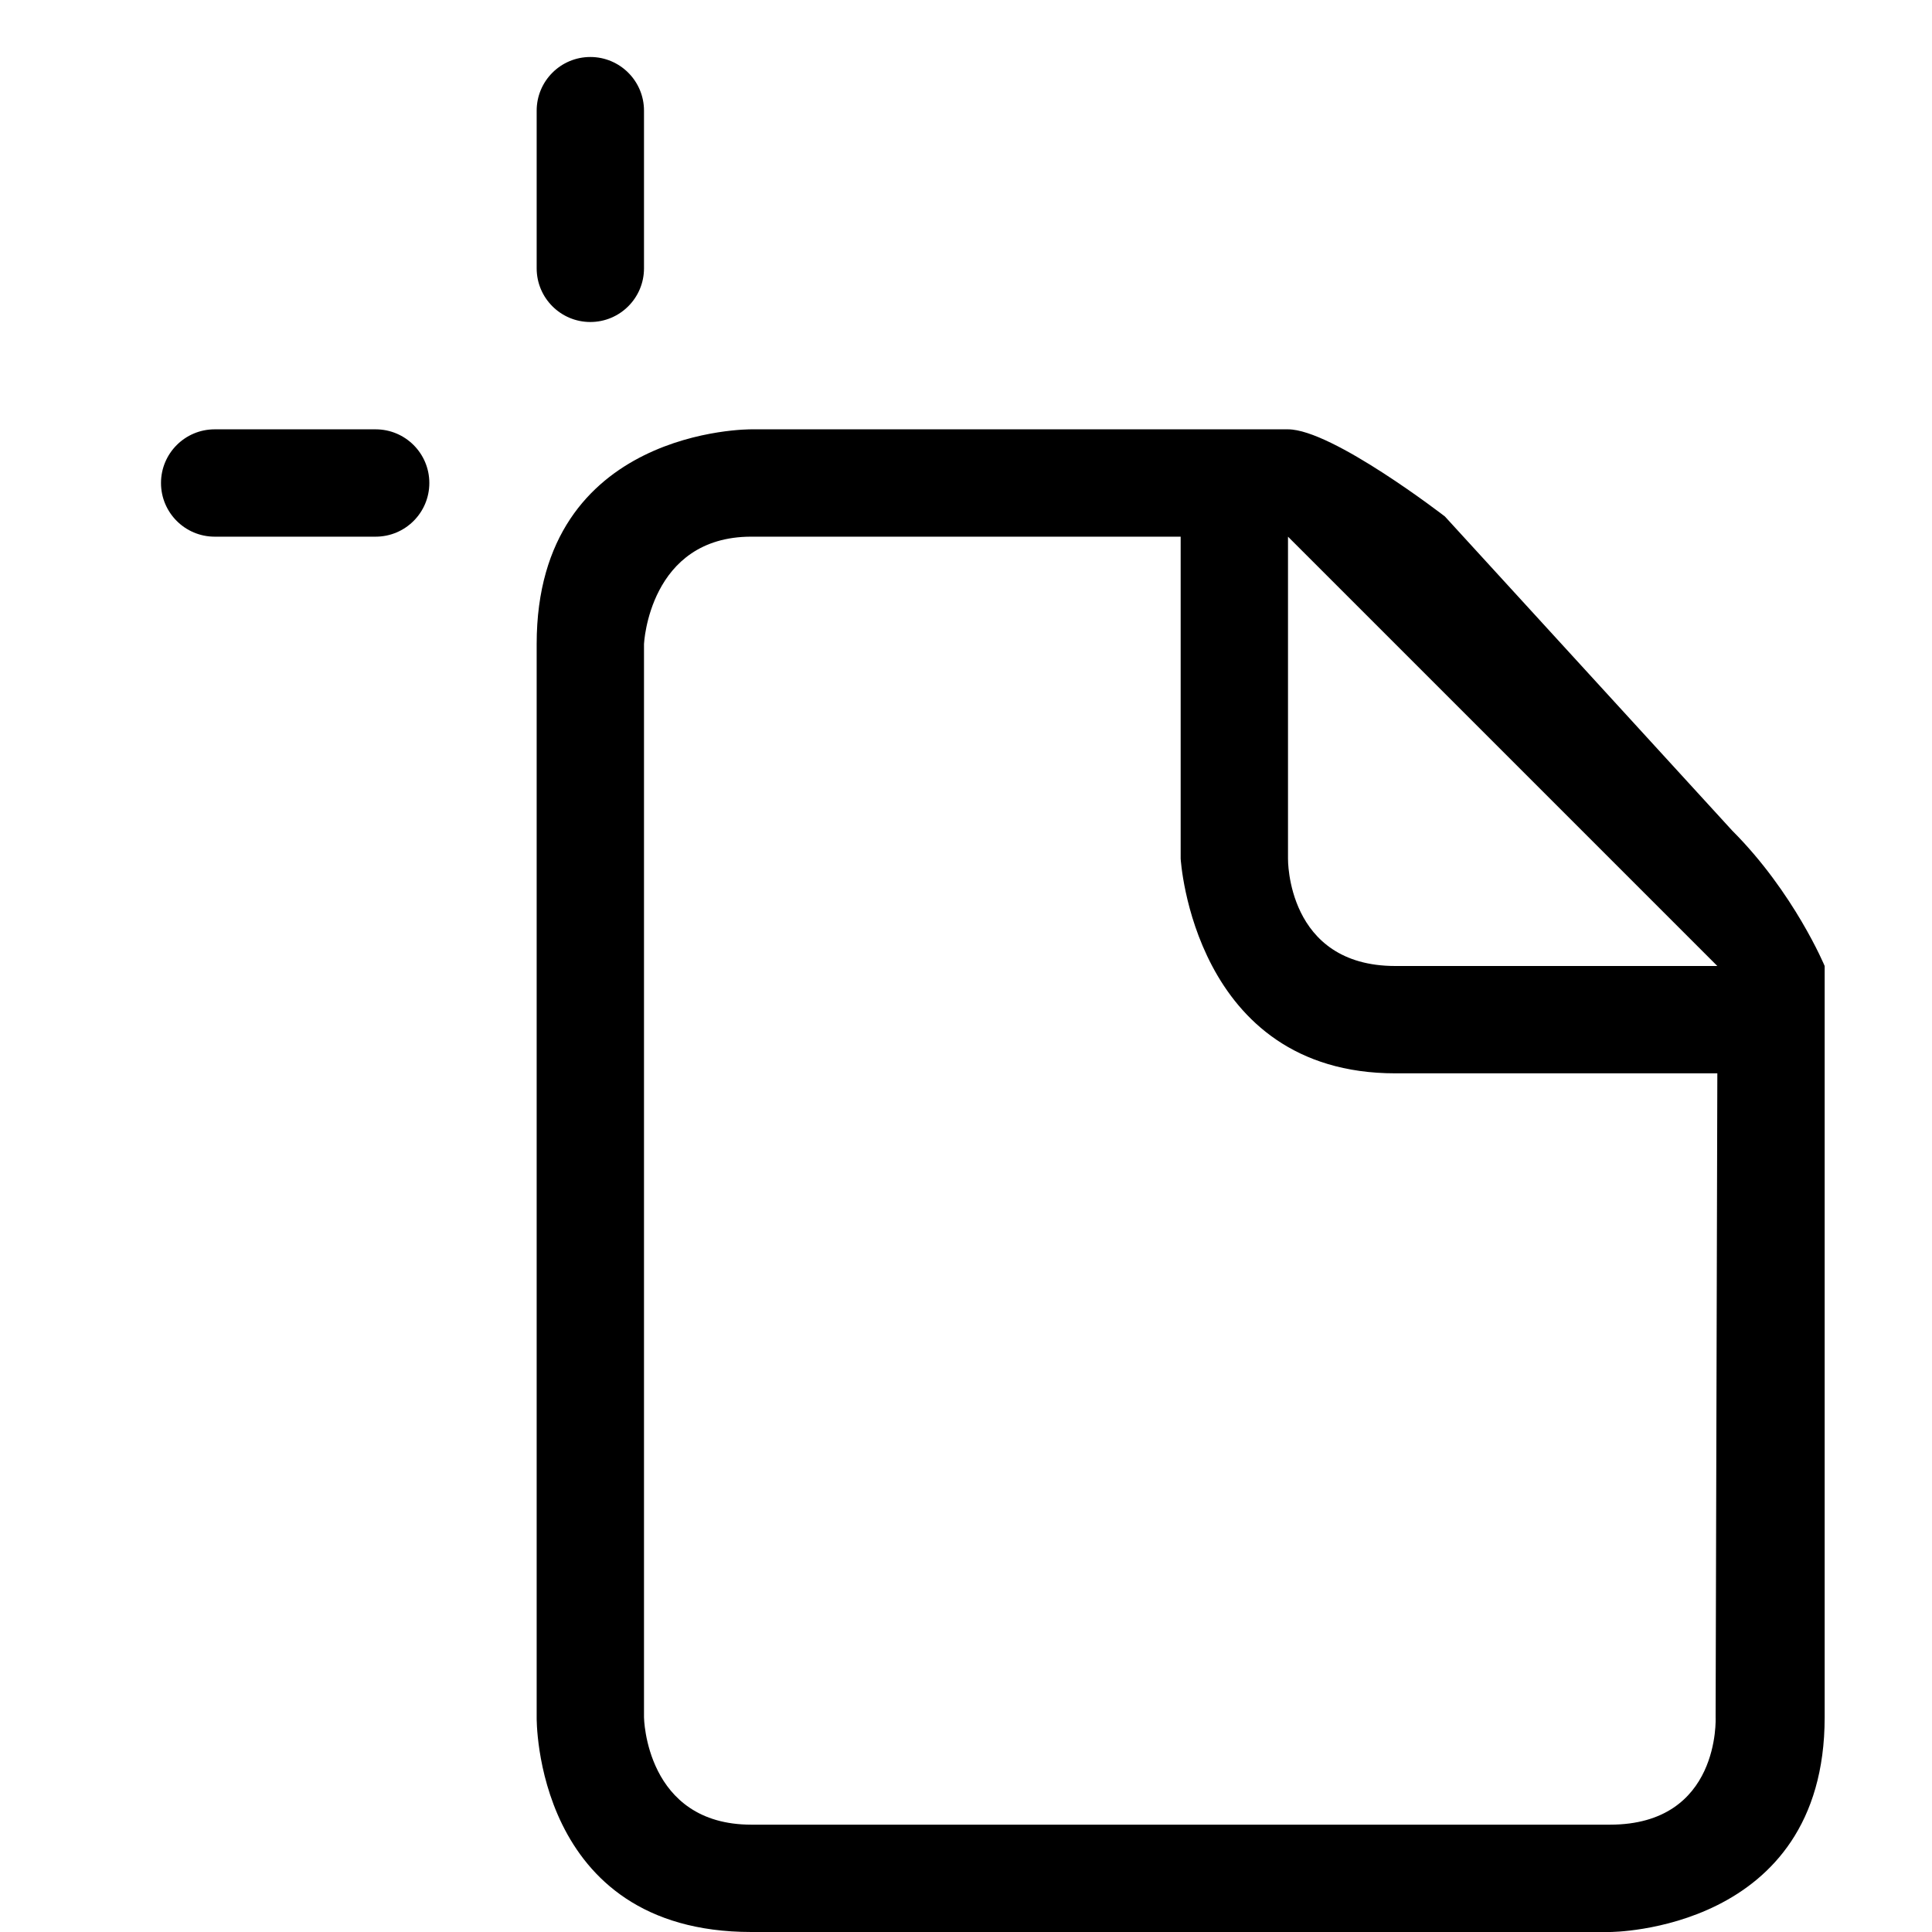
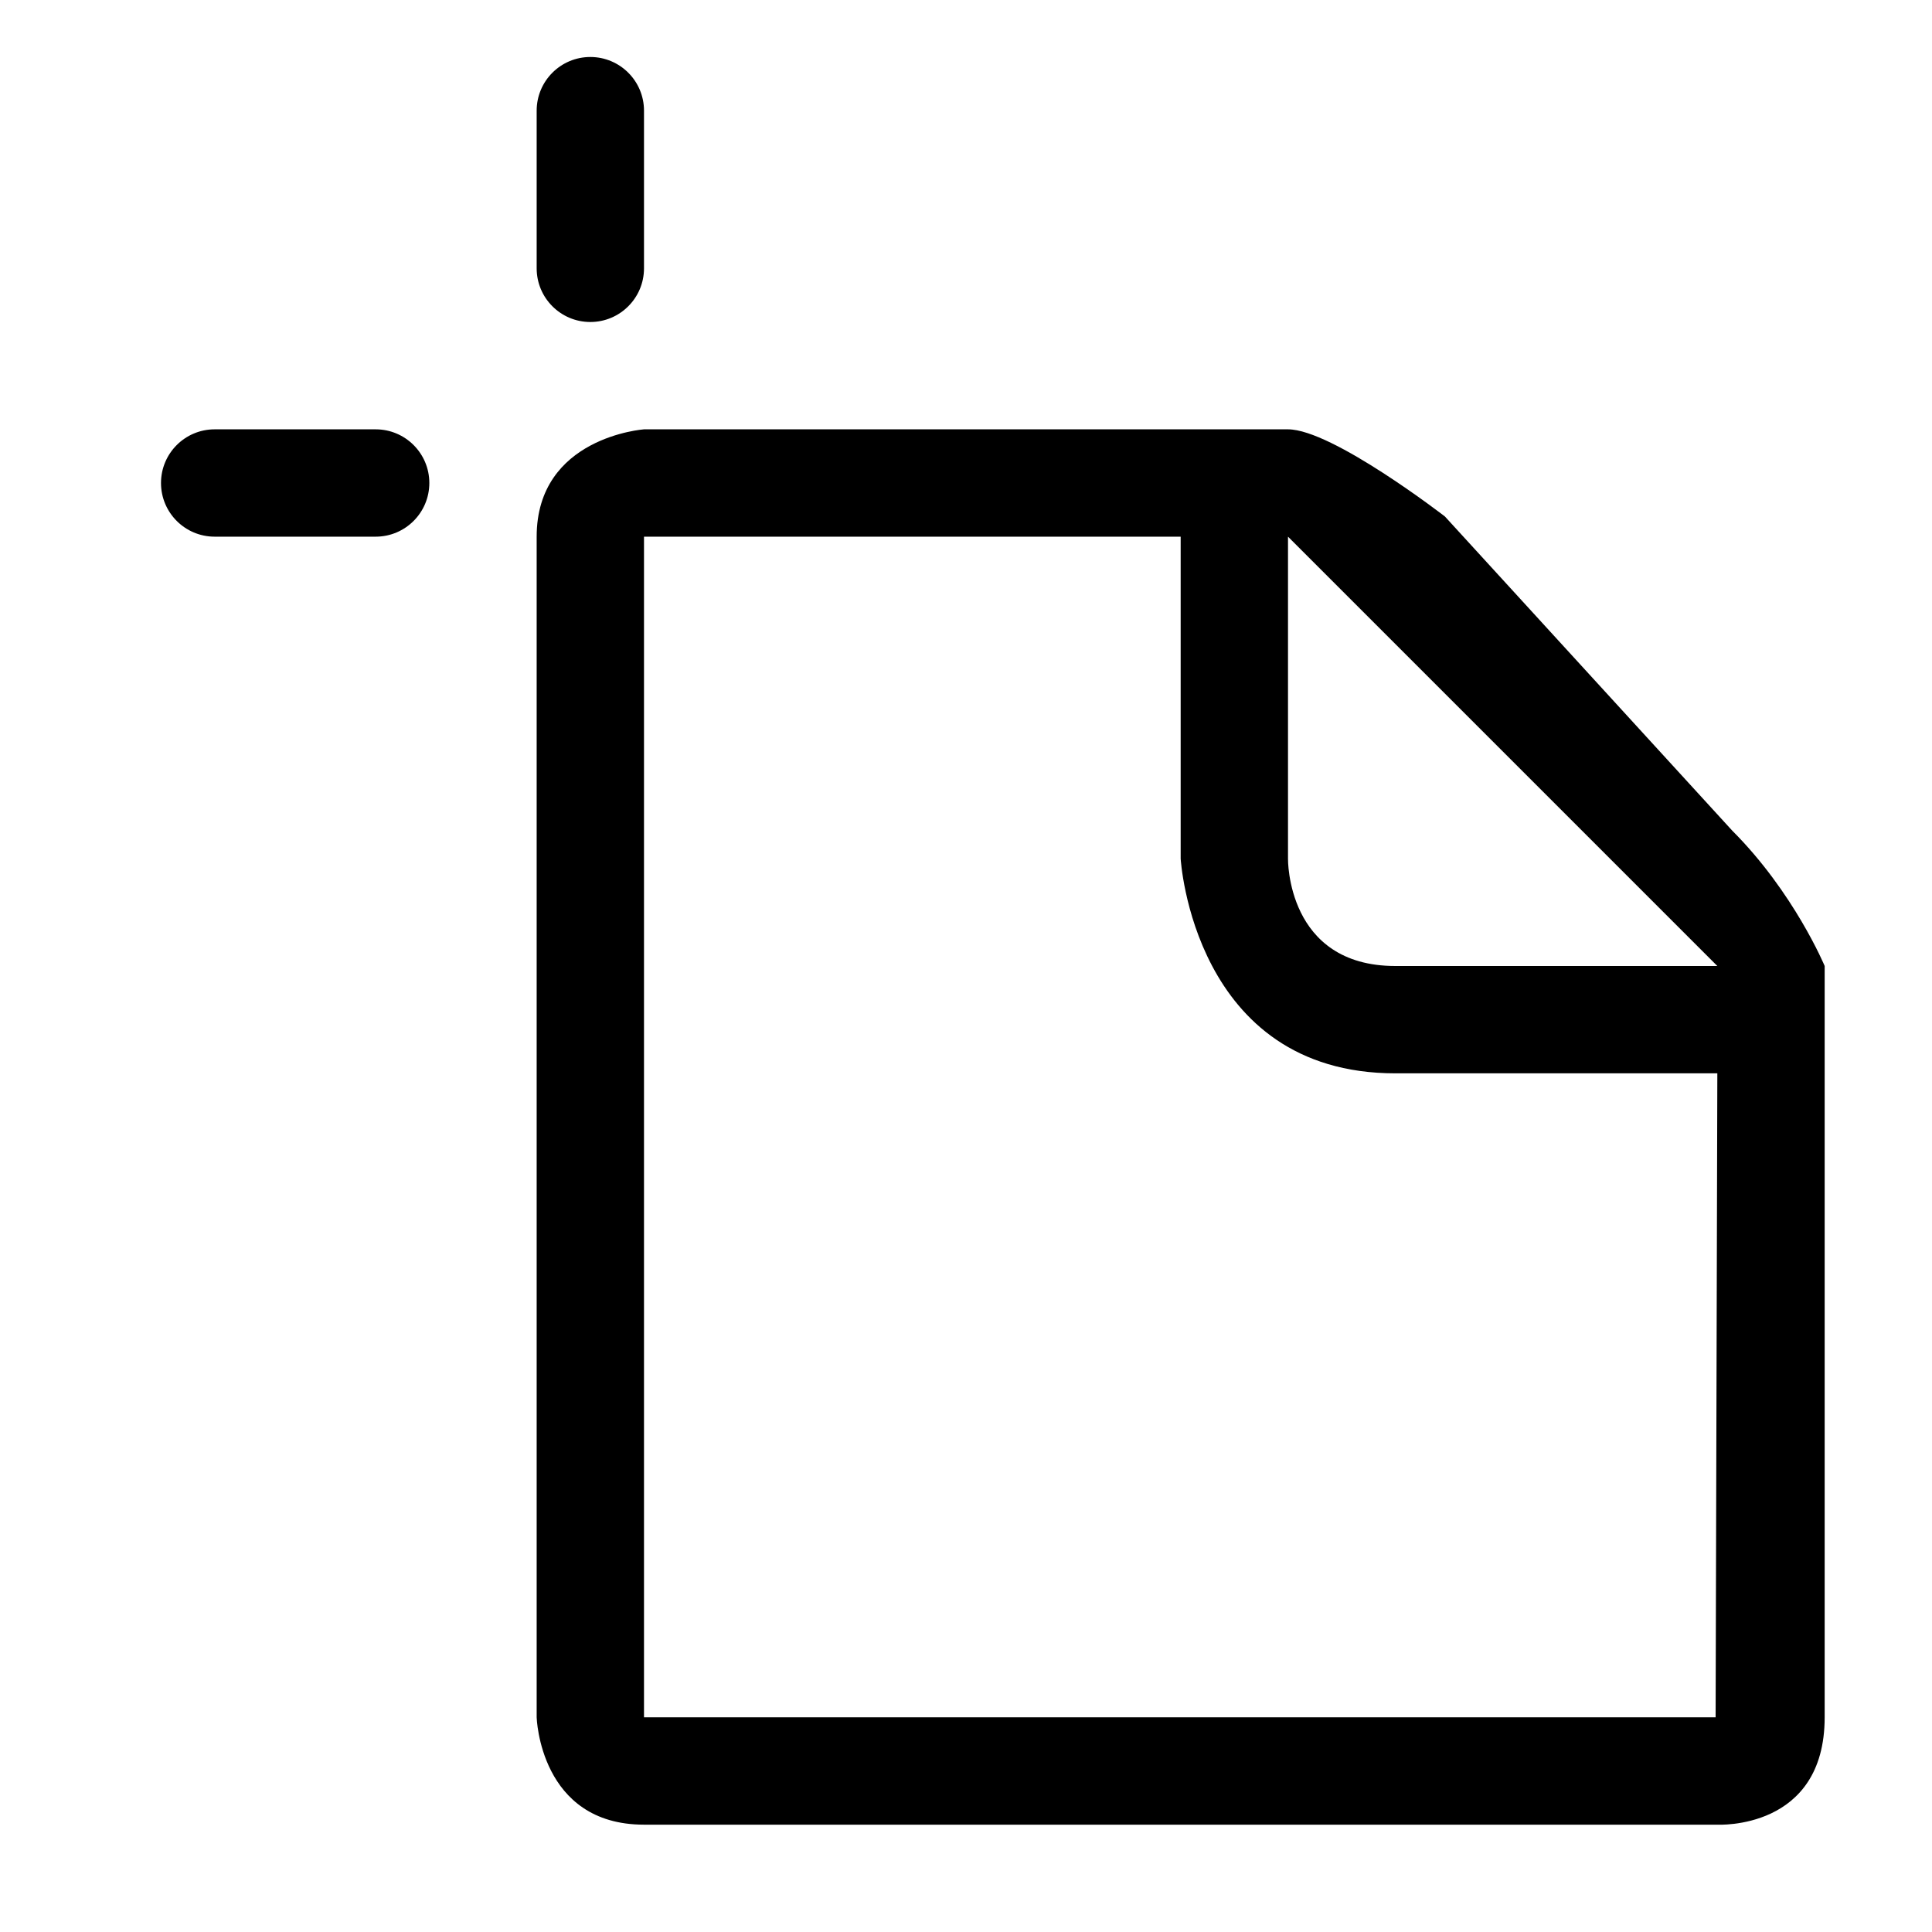
<svg xmlns="http://www.w3.org/2000/svg" id="layer-artboard" preserveAspectRatio="xMidYMid" width="100%" height="100%" viewBox="0 0 18 18">
-   <path d="M15.000,18.000 L7.747,18.000 C7.728,18.000 7.532,18.000 7.000,18.000 C4.971,18.000 5.000,16.000 5.000,16.000 L5.000,6.000 C5.000,3.980 7.000,4.000 7.000,4.000 L12.000,4.000 C12.412,4.000 13.462,4.812 13.462,4.812 L16.139,7.739 C16.715,8.315 17.000,9.000 17.000,9.000 L17.000,16.000 C17.000,18.000 15.000,18.000 15.000,18.000 ZM12.000,5.000 L12.000,8.000 C12.000,8.000 11.984,9.000 13.000,9.000 C14.016,9.000 16.000,9.000 16.000,9.000 L12.000,5.000 ZM13.000,10.000 C11.116,10.000 11.000,8.000 11.000,8.000 L11.000,5.000 L7.000,5.000 C6.046,5.000 6.000,6.000 6.000,6.000 L6.000,16.000 C6.000,16.000 6.013,17.000 7.000,17.000 L15.000,17.000 C16.032,17.000 15.984,16.000 15.984,16.000 L16.000,10.000 C16.000,10.000 14.884,10.000 13.000,10.000 ZM5.500,3.000 C5.224,3.000 5.000,2.776 5.000,2.500 L5.000,1.031 C5.000,0.755 5.224,0.531 5.500,0.531 C5.776,0.531 6.000,0.755 6.000,1.031 L6.000,2.500 C6.000,2.776 5.776,3.000 5.500,3.000 ZM3.500,5.000 L2.000,5.000 C1.724,5.000 1.500,4.776 1.500,4.500 C1.500,4.224 1.724,4.000 2.000,4.000 L3.500,4.000 C3.776,4.000 4.000,4.224 4.000,4.500 C4.000,4.776 3.776,5.000 3.500,5.000 Z" />
+   <path d="M16.000,17.000 C16.000,17.000 6.972,17.000 6.000,17.000 C5.028,17.000 5.000,16.000 5.000,16.000 L5.000,5.000 C5.000,4.071 6.000,4.000 6.000,4.000 L12.000,4.000 C12.412,4.000 13.462,4.812 13.462,4.812 L16.139,7.739 C16.715,8.315 17.000,9.000 17.000,9.000 L17.000,16.000 C17.000,17.055 16.000,17.000 16.000,17.000 ZM12.000,5.000 L12.000,8.000 C12.000,8.000 11.984,9.000 13.000,9.000 C14.016,9.000 16.000,9.000 16.000,9.000 L12.000,5.000 ZM13.000,10.000 C11.116,10.000 11.000,8.000 11.000,8.000 L11.000,5.000 L7.000,5.000 L6.000,5.000 L6.000,16.000 L7.000,16.000 L15.000,16.000 L15.984,16.000 L16.000,10.000 C16.000,10.000 14.884,10.000 13.000,10.000 ZM5.500,3.000 C5.224,3.000 5.000,2.776 5.000,2.500 L5.000,1.031 C5.000,0.755 5.224,0.531 5.500,0.531 C5.776,0.531 6.000,0.755 6.000,1.031 L6.000,2.500 C6.000,2.776 5.776,3.000 5.500,3.000 ZM3.500,5.000 L2.000,5.000 C1.724,5.000 1.500,4.776 1.500,4.500 C1.500,4.224 1.724,4.000 2.000,4.000 L3.500,4.000 C3.776,4.000 4.000,4.224 4.000,4.500 C4.000,4.776 3.776,5.000 3.500,5.000 Z" />
</svg>
